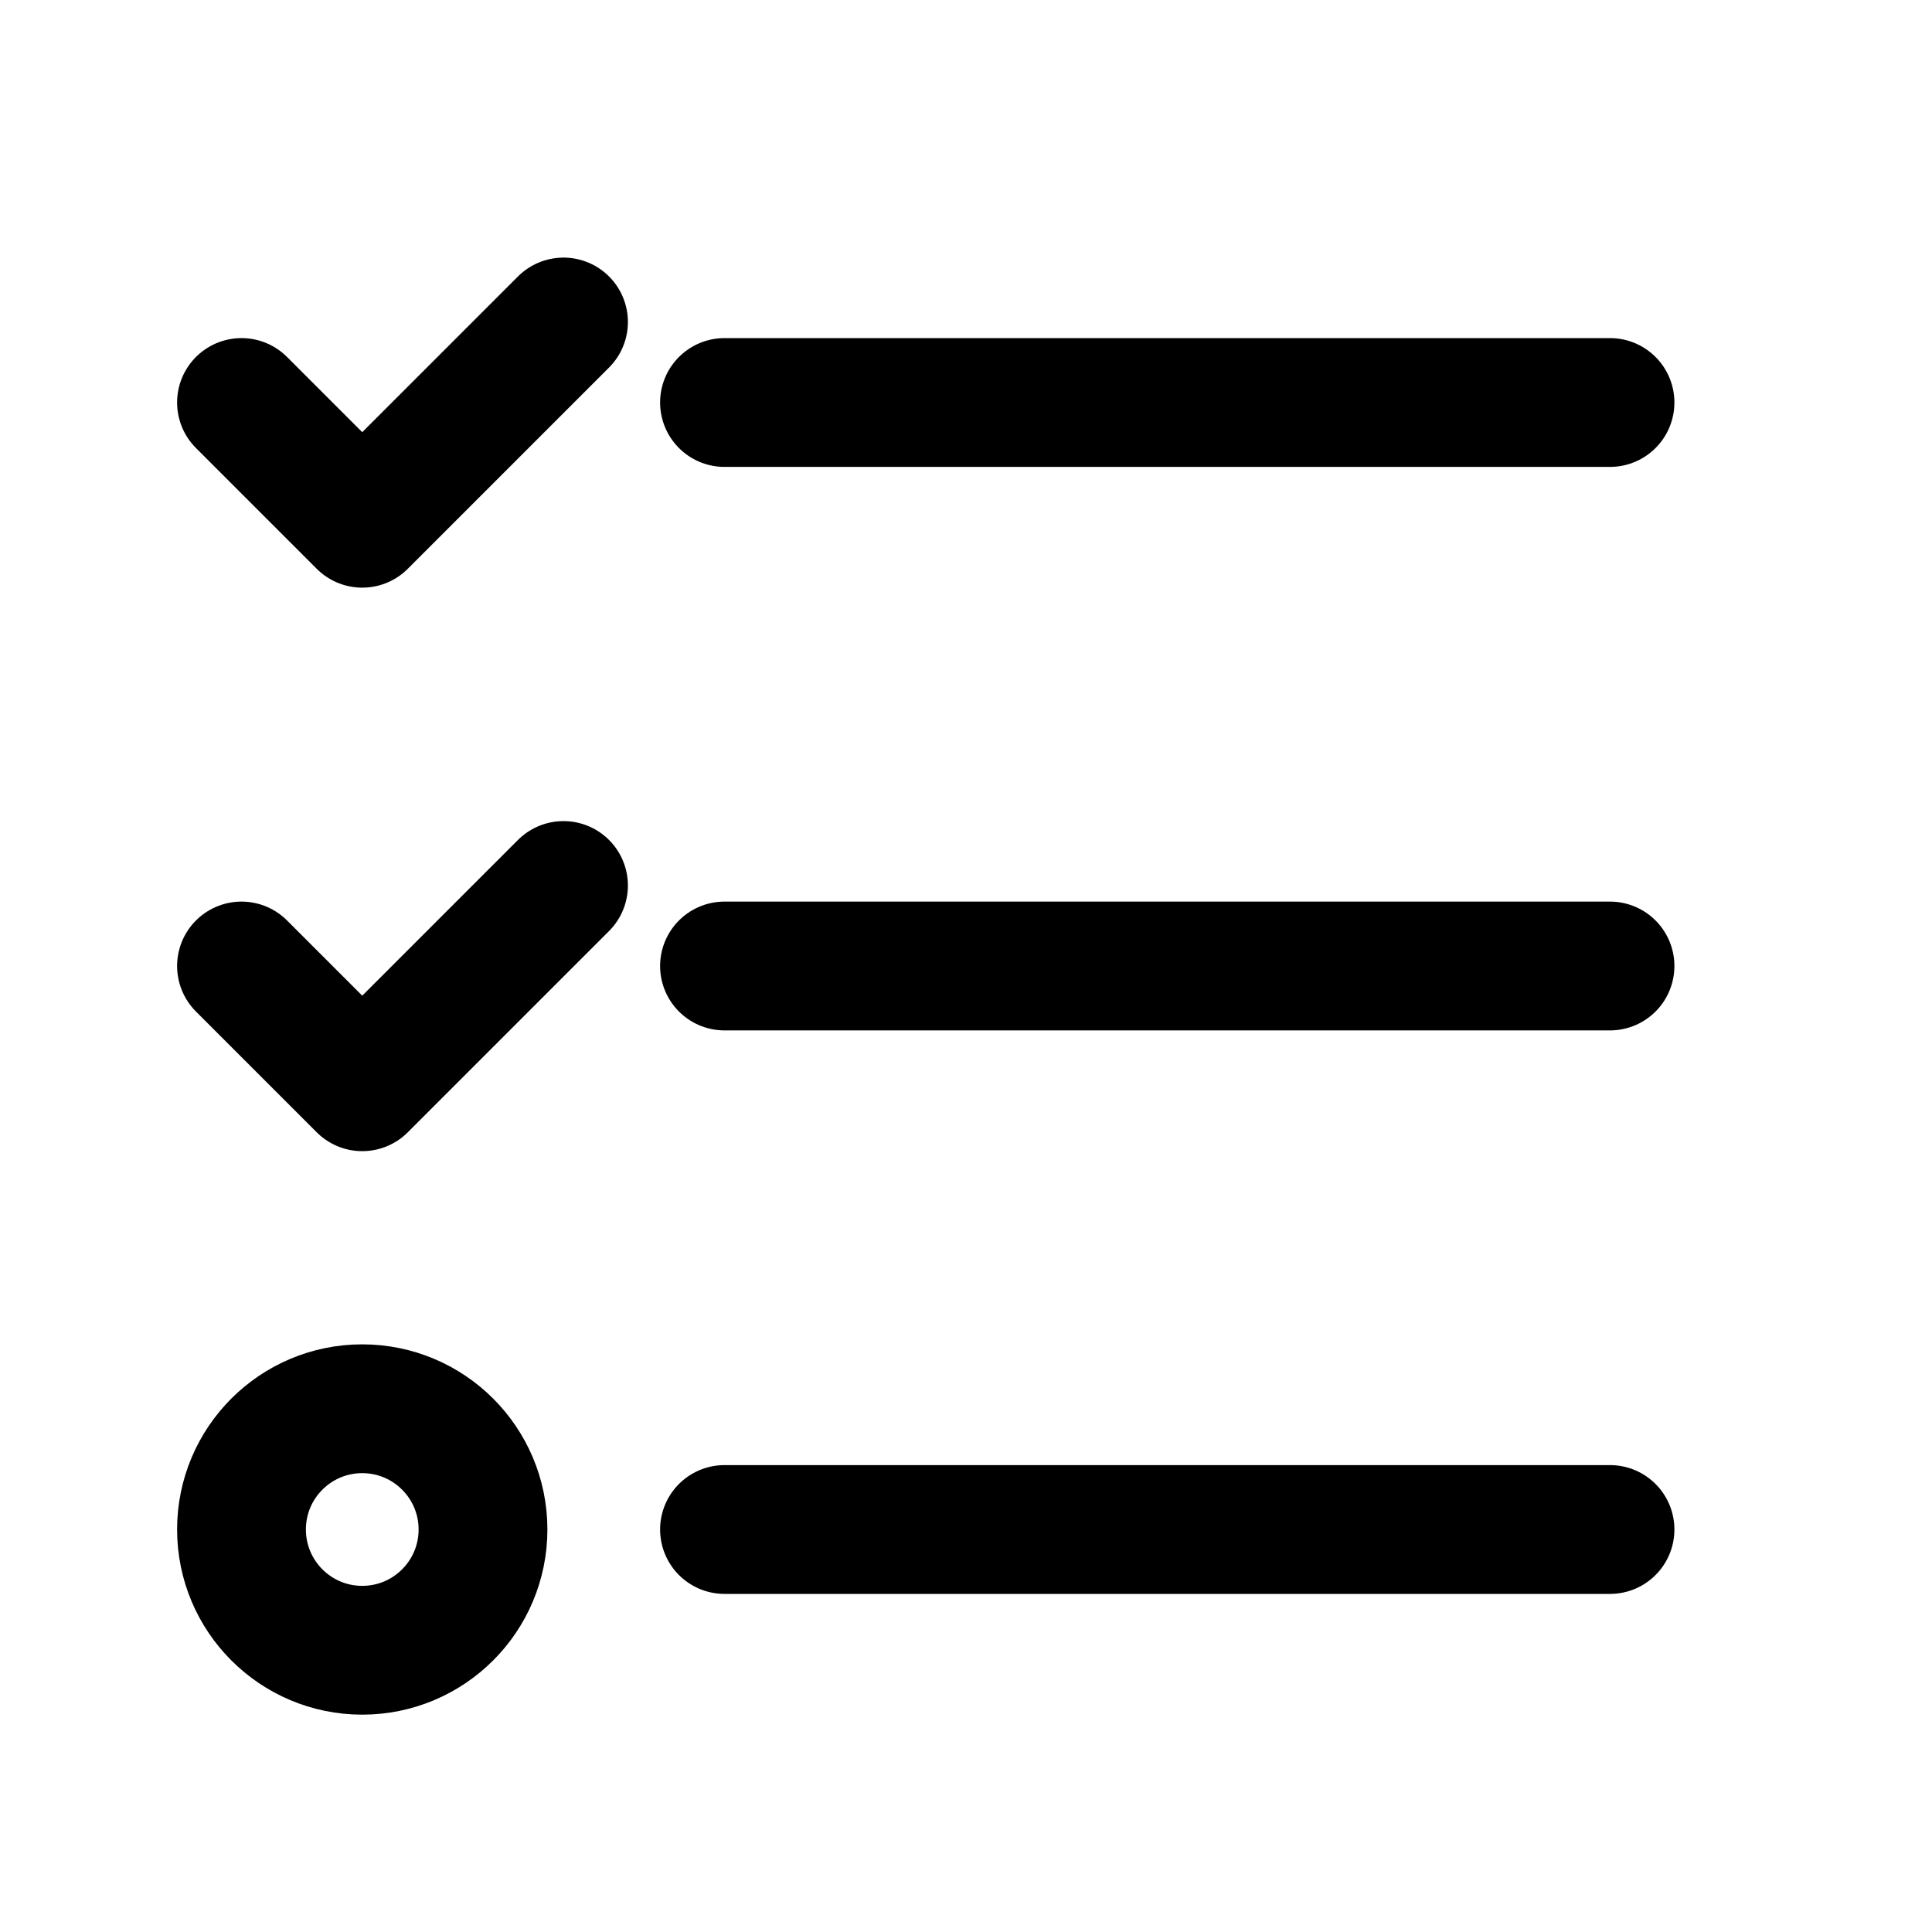
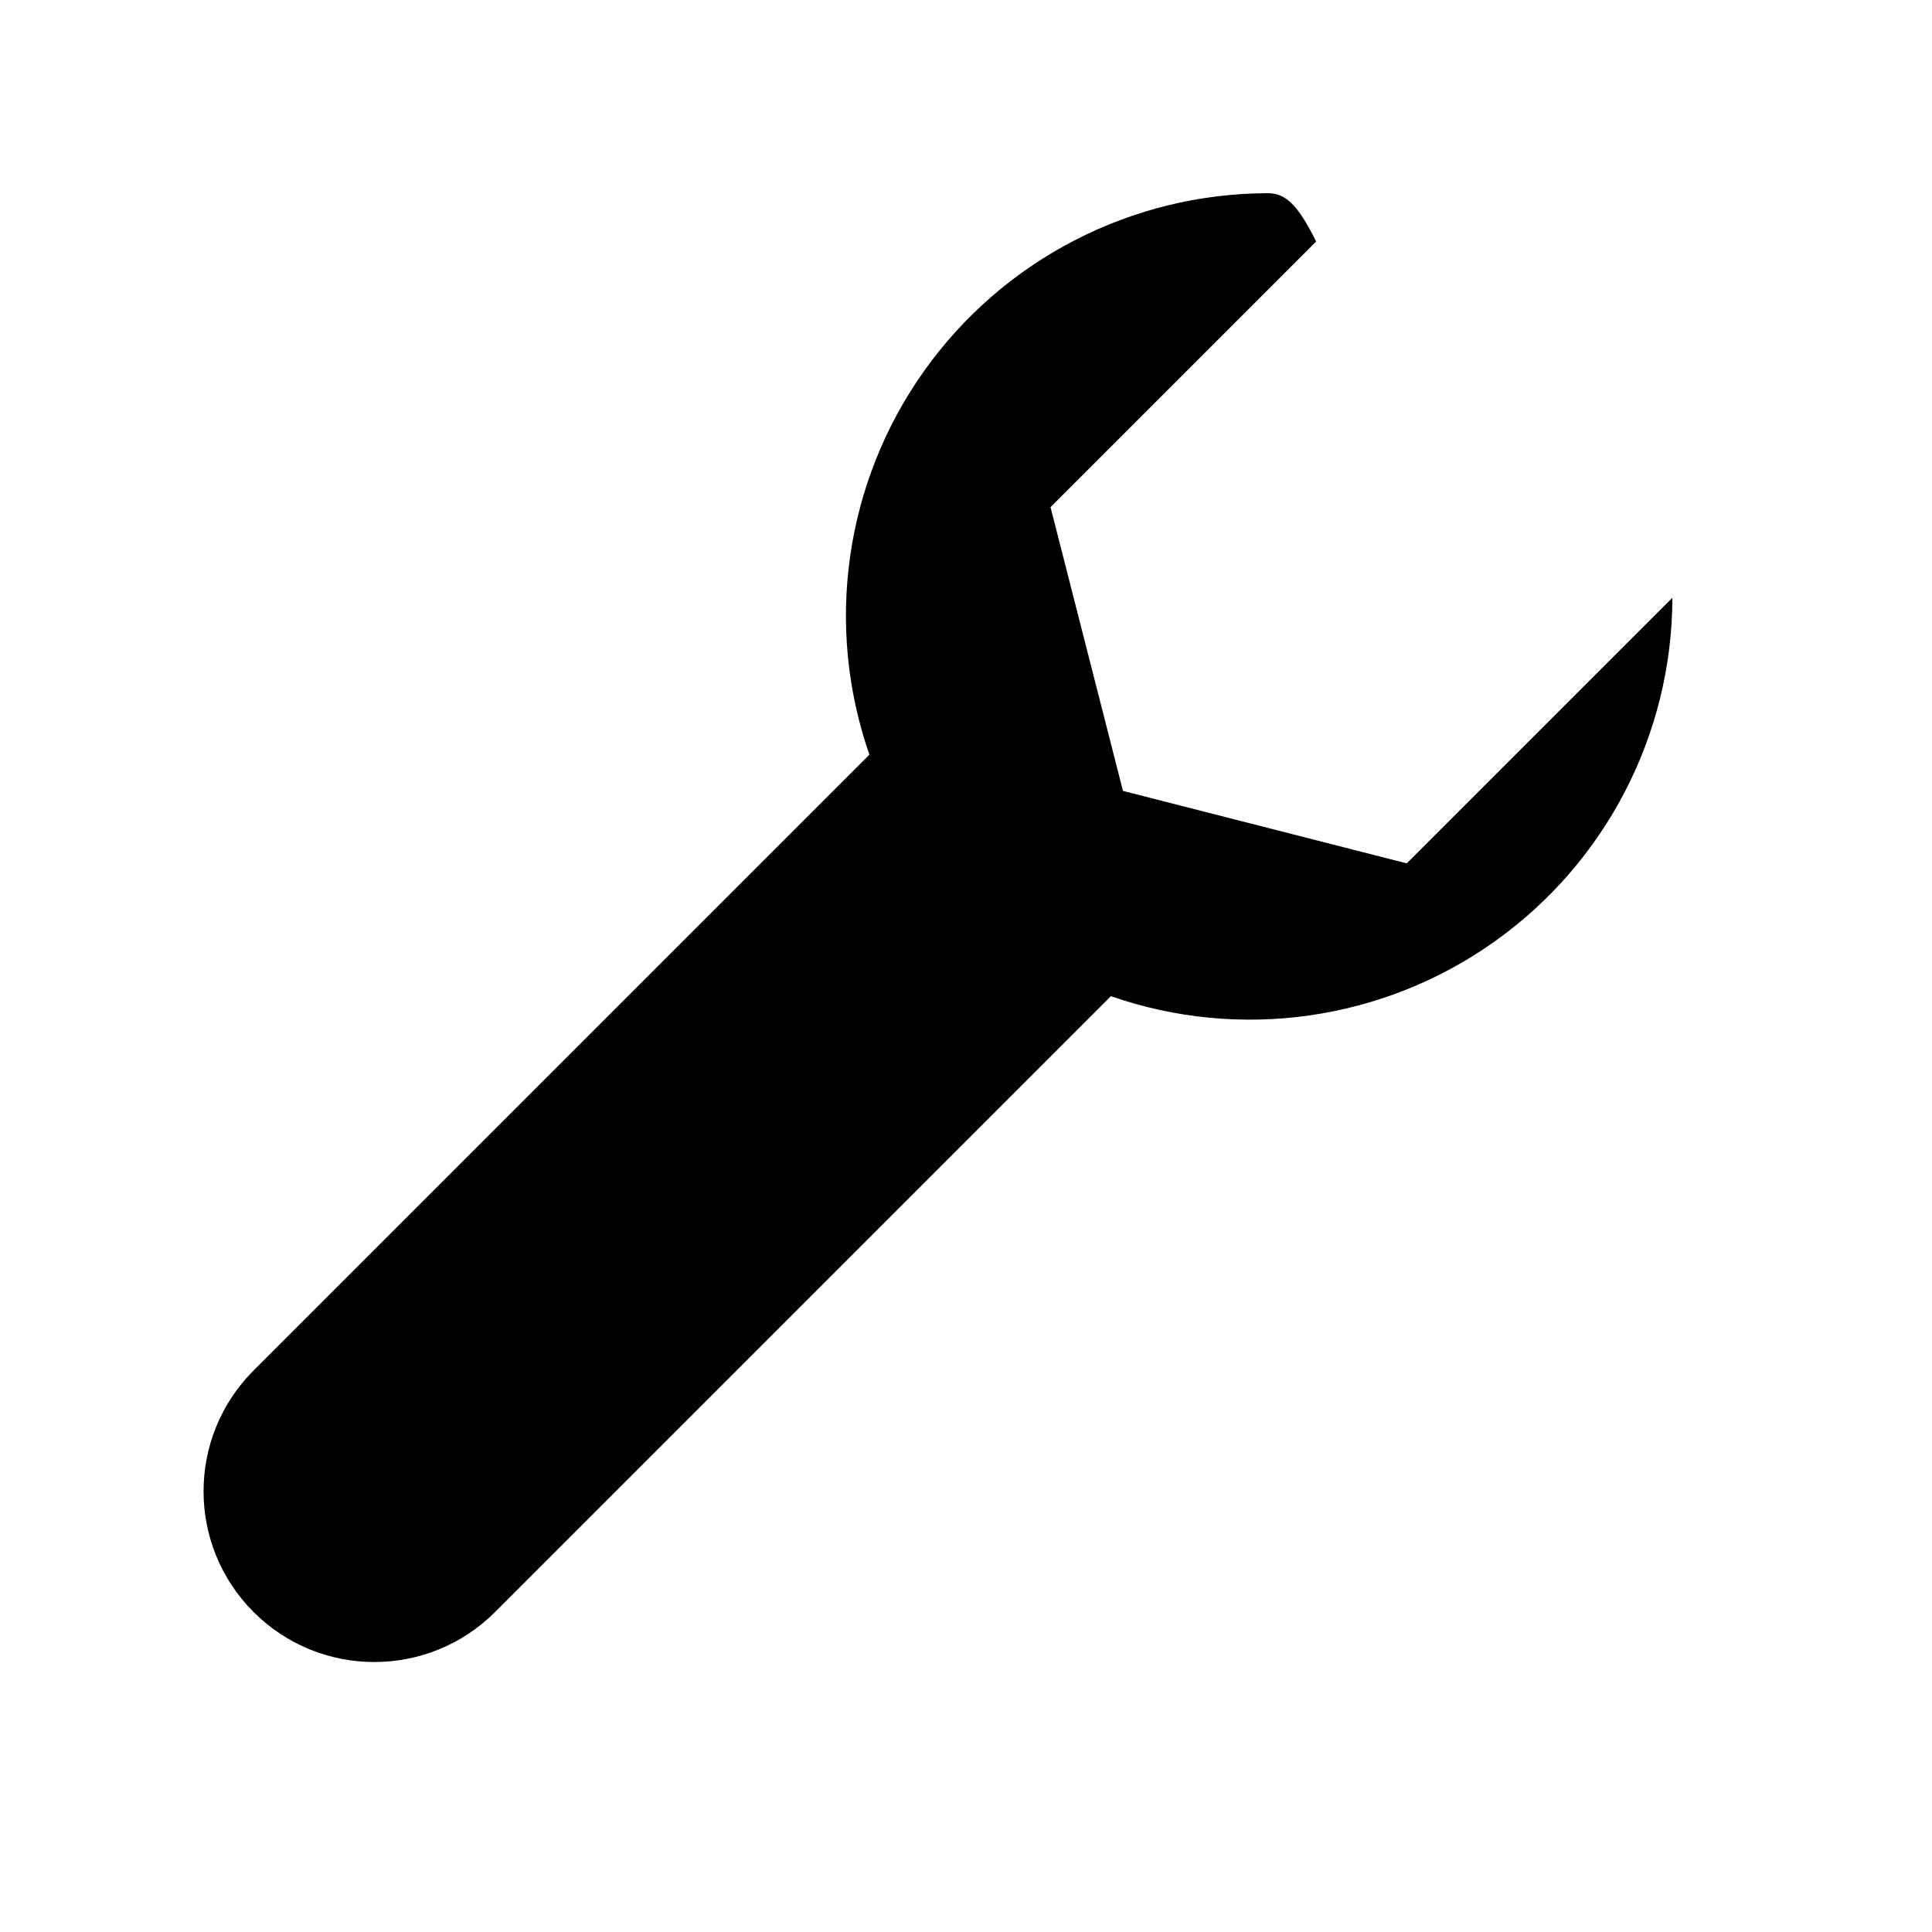
- <svg xmlns="http://www.w3.org/2000/svg" viewBox="0 0 24 24" fill="none" stroke="#000" stroke-width="1.6" stroke-linecap="round" stroke-linejoin="round">
-   <path d="M9 5h11M9 12h11M9 19h11" />
-   <path d="m3 5 1.5 1.5L7 4M3 12l1.5 1.5L7 11" />
-   <circle cx="4.5" cy="19" r="1.5" />
+ <svg xmlns="http://www.w3.org/2000/svg" viewBox="0 0 32 32">
+   <path fill="#000" fill-rule="evenodd" d="M21 3.2a7 7 0 0 0-6.6 9.3L4.2 22.7a2.8 2.8 0 0 0 4 4l10.2-10.2A7 7 0 0 0 27.7 9.9l-4.4 4.4-4.7-1.2-1.2-4.7 4.4-4.4c-.3-.6-.5-.8-.8-.8Z" />
</svg>
